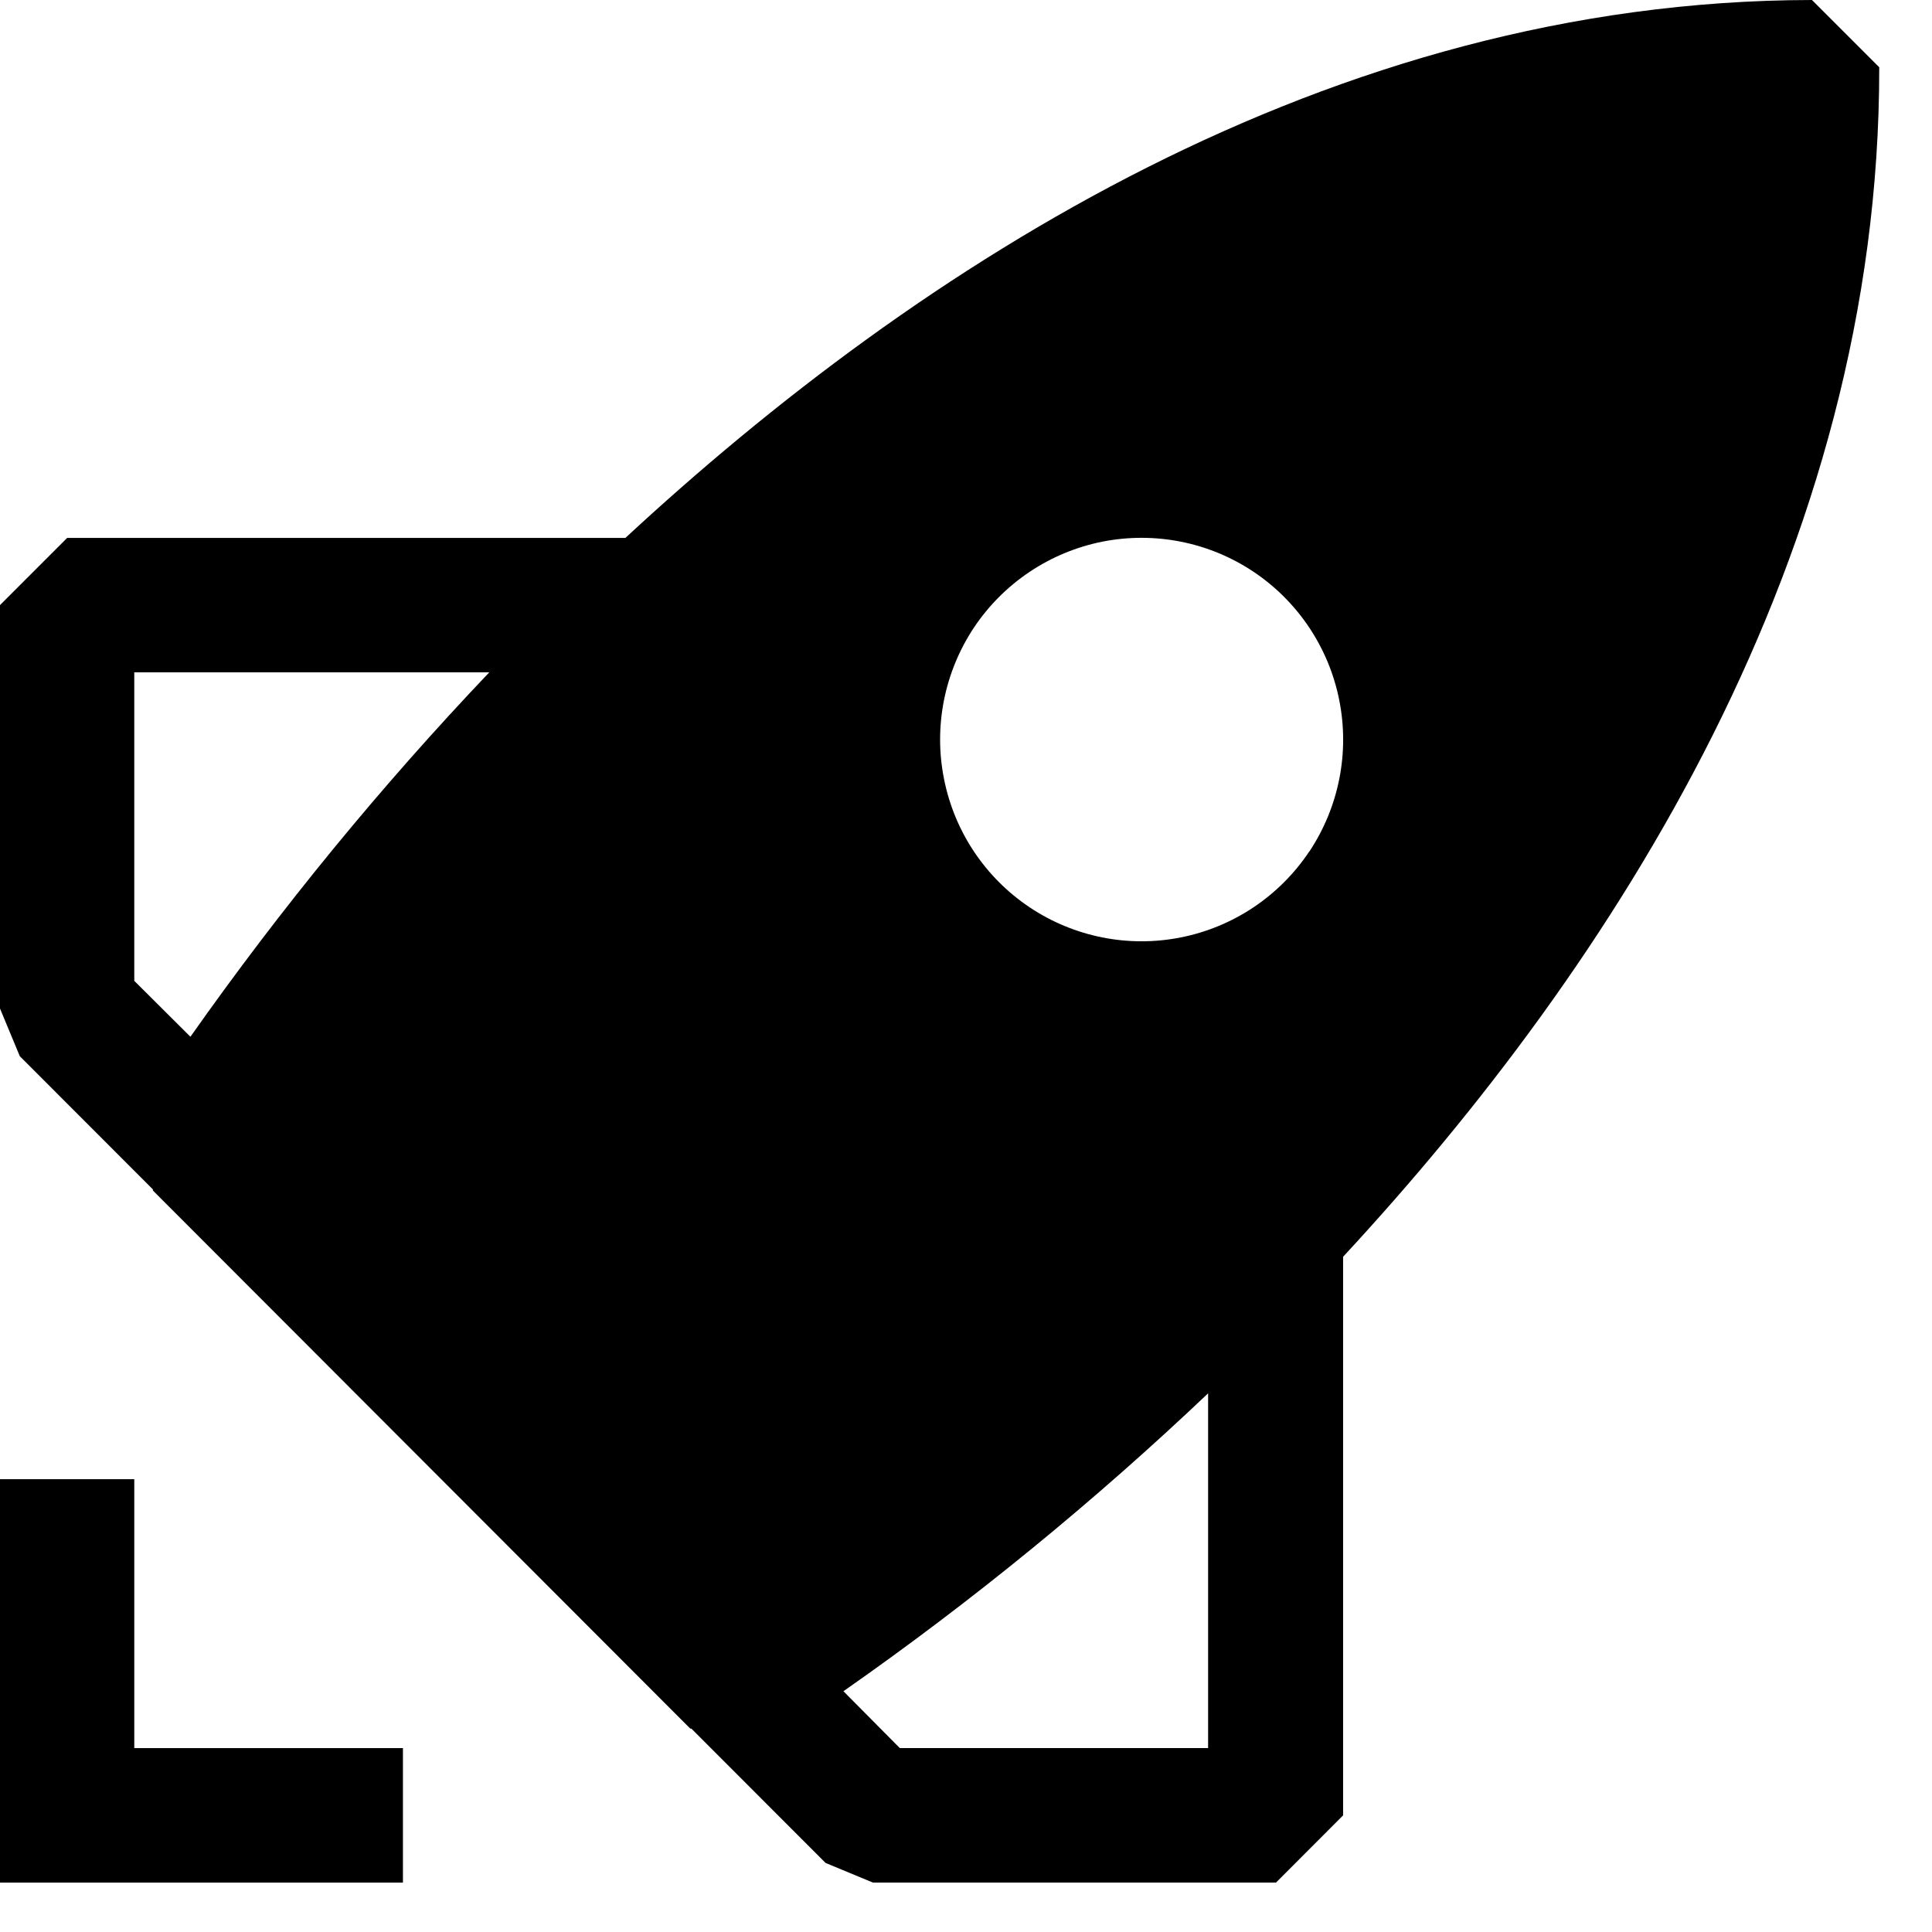
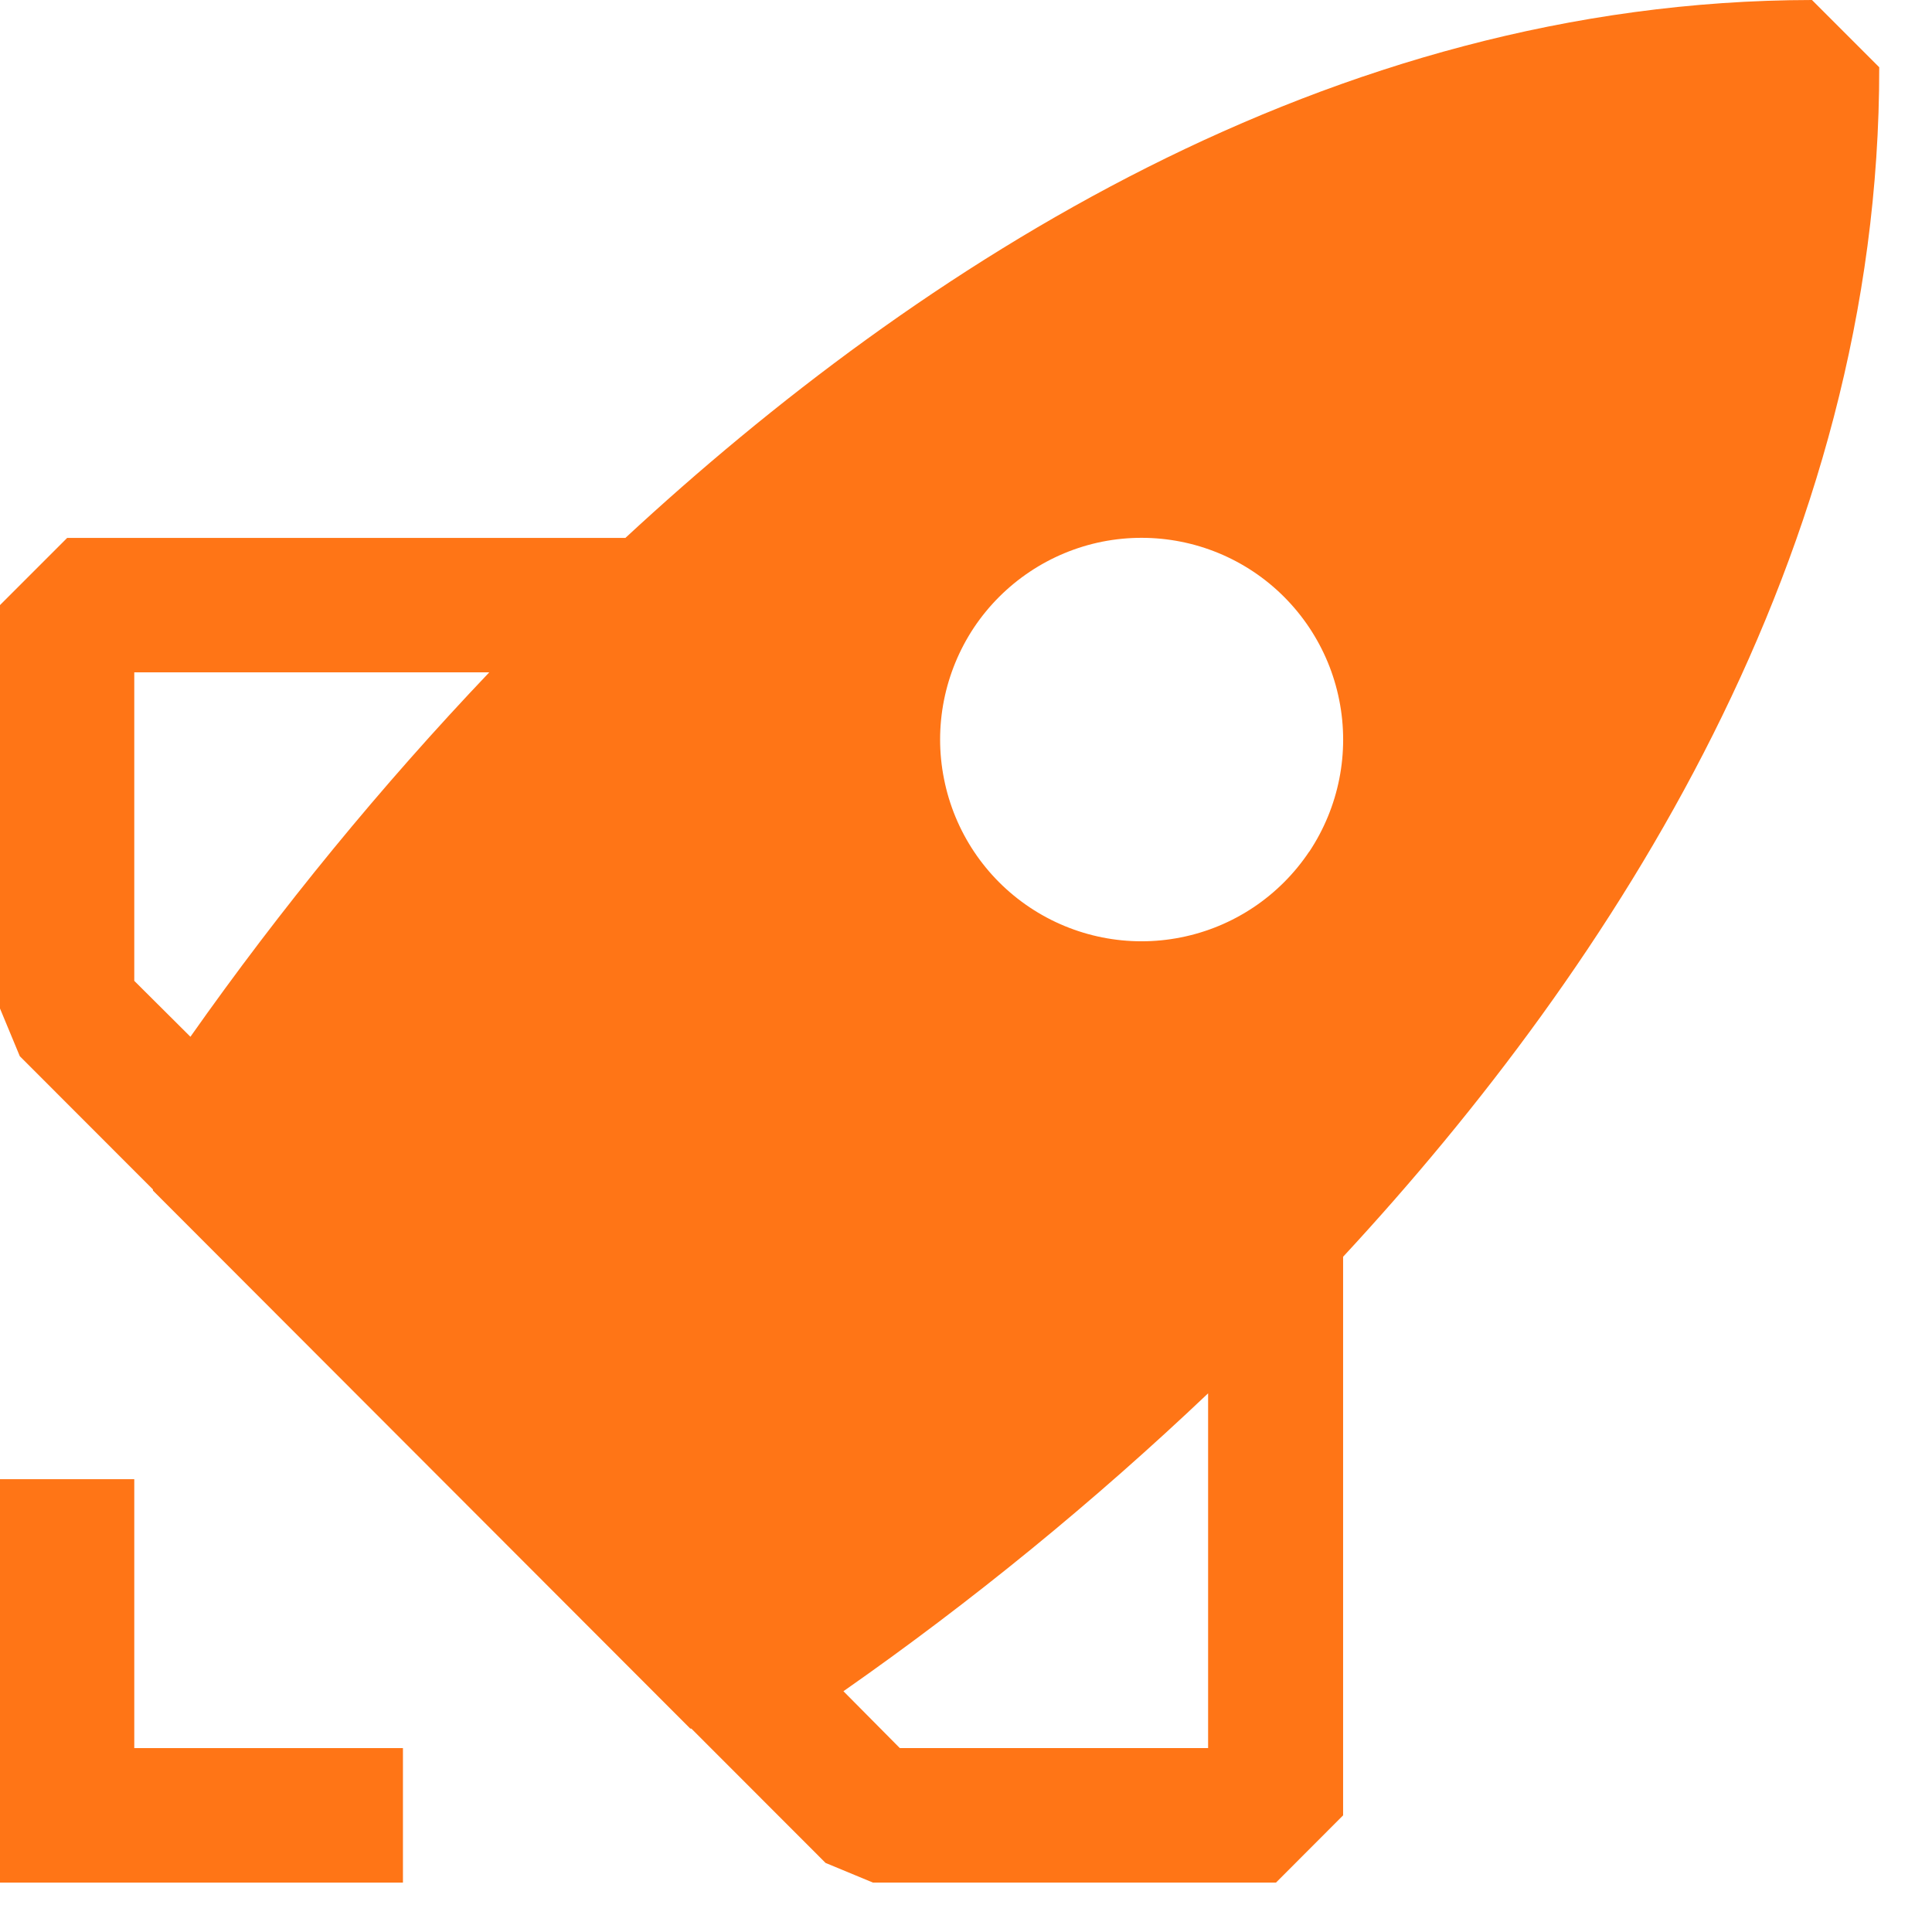
<svg xmlns="http://www.w3.org/2000/svg" width="1em" height="1em" viewBox="0 0 16 16">
  <g stroke="none" stroke-width="1" fill="none" fill-rule="evenodd">
-     <g fill="currentColor">
+     <g fill="#FF7516">
      <path d="M5.179,4.455 C7.605,2.208 11.004,0.004 15.006,0 L15.563,0.557 C15.568,4.58 13.369,7.983 11.123,10.408 L11.123,15.034 L10.567,15.591 L7.23,15.591 L6.837,15.428 L5.726,14.316 L5.716,14.315 L1.267,9.86 L1.266,9.85 L0.164,8.747 L0,8.352 L0,5.011 L0.556,4.455 L5.179,4.455 Z M4.052,5.568 L1.112,5.568 L1.112,8.123 L1.577,8.586 C2.327,7.521 3.154,6.512 4.052,5.568 Z M6.985,14.006 L7.452,14.477 L10.005,14.477 L10.005,11.539 C9.061,12.435 8.052,13.26 6.985,14.006 Z M11.091,5.798 C11.178,6.233 11.088,6.684 10.843,7.053 L10.842,7.053 C10.596,7.421 10.214,7.677 9.78,7.763 C9.346,7.85 8.895,7.76 8.527,7.514 C8.159,7.268 7.904,6.886 7.818,6.451 C7.731,6.017 7.821,5.566 8.066,5.197 C8.312,4.829 8.694,4.573 9.128,4.486 C9.562,4.4 10.013,4.489 10.381,4.735 C10.749,4.981 11.005,5.364 11.091,5.798 Z" />
      <polygon fill-rule="nonzero" points="3.337 14.477 3.337 15.591 0 15.591 0 12.25 1.112 12.25 1.112 14.477" />
    </g>
  </g>
</svg>
